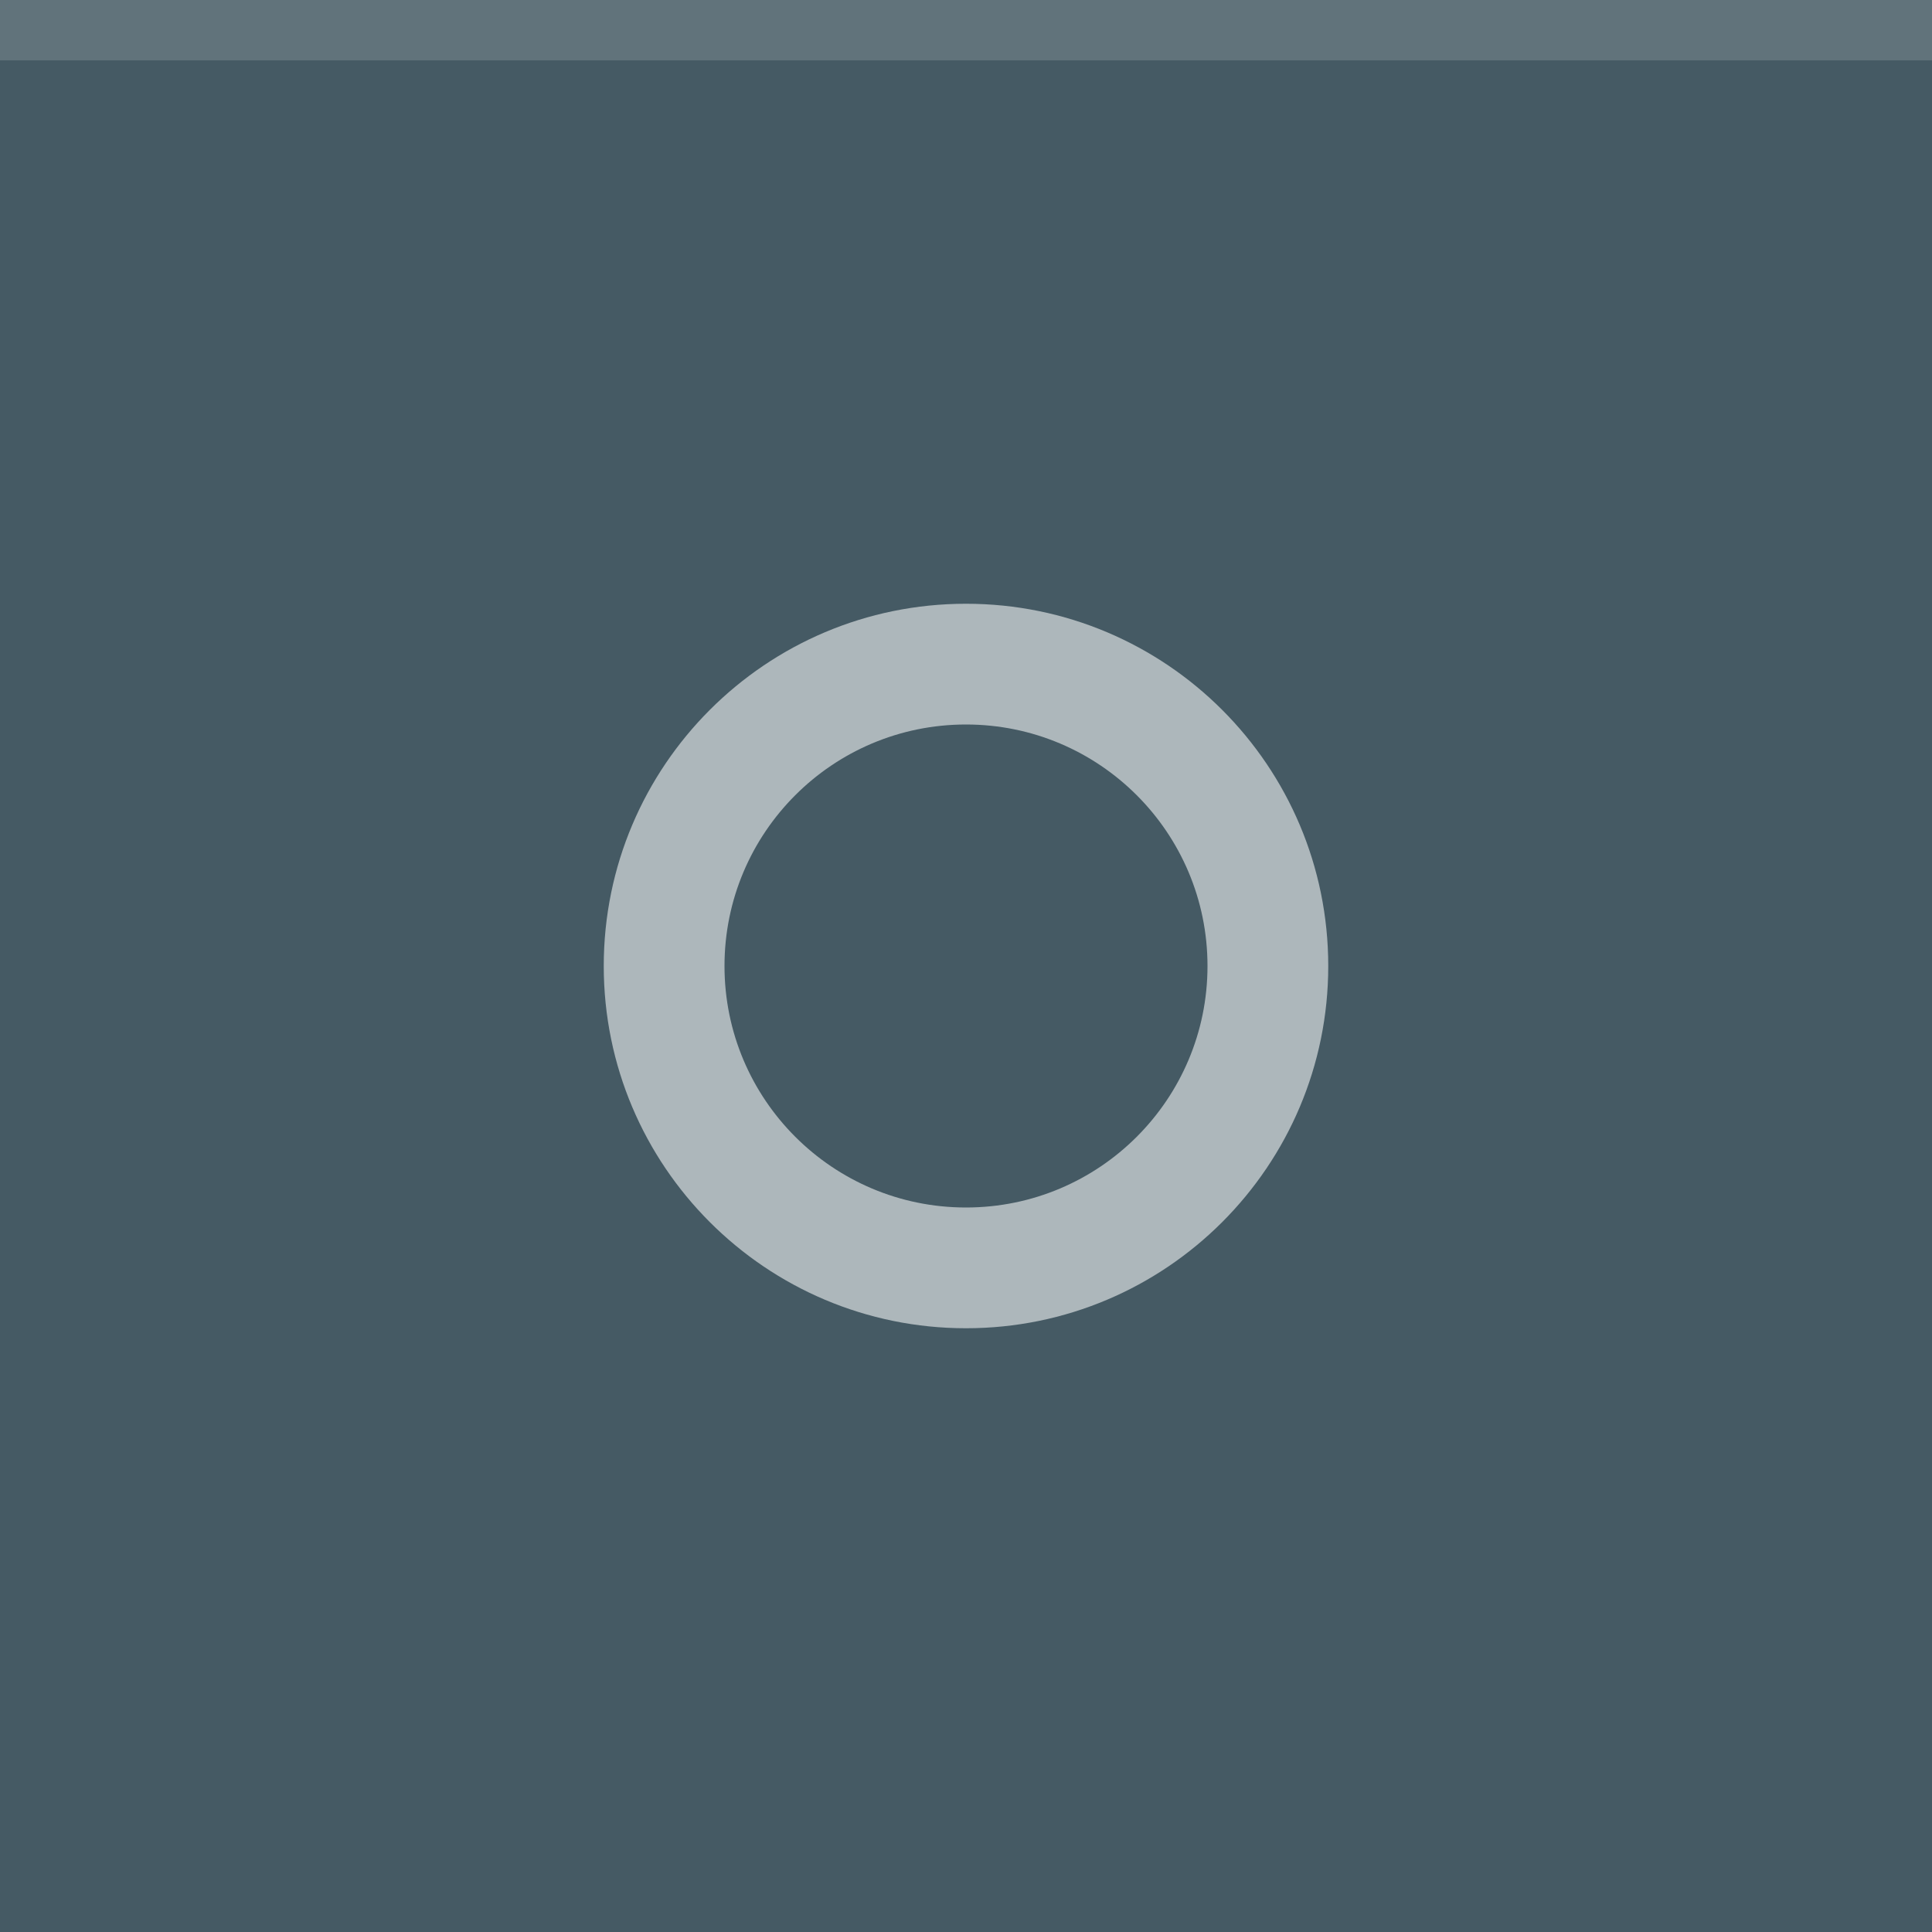
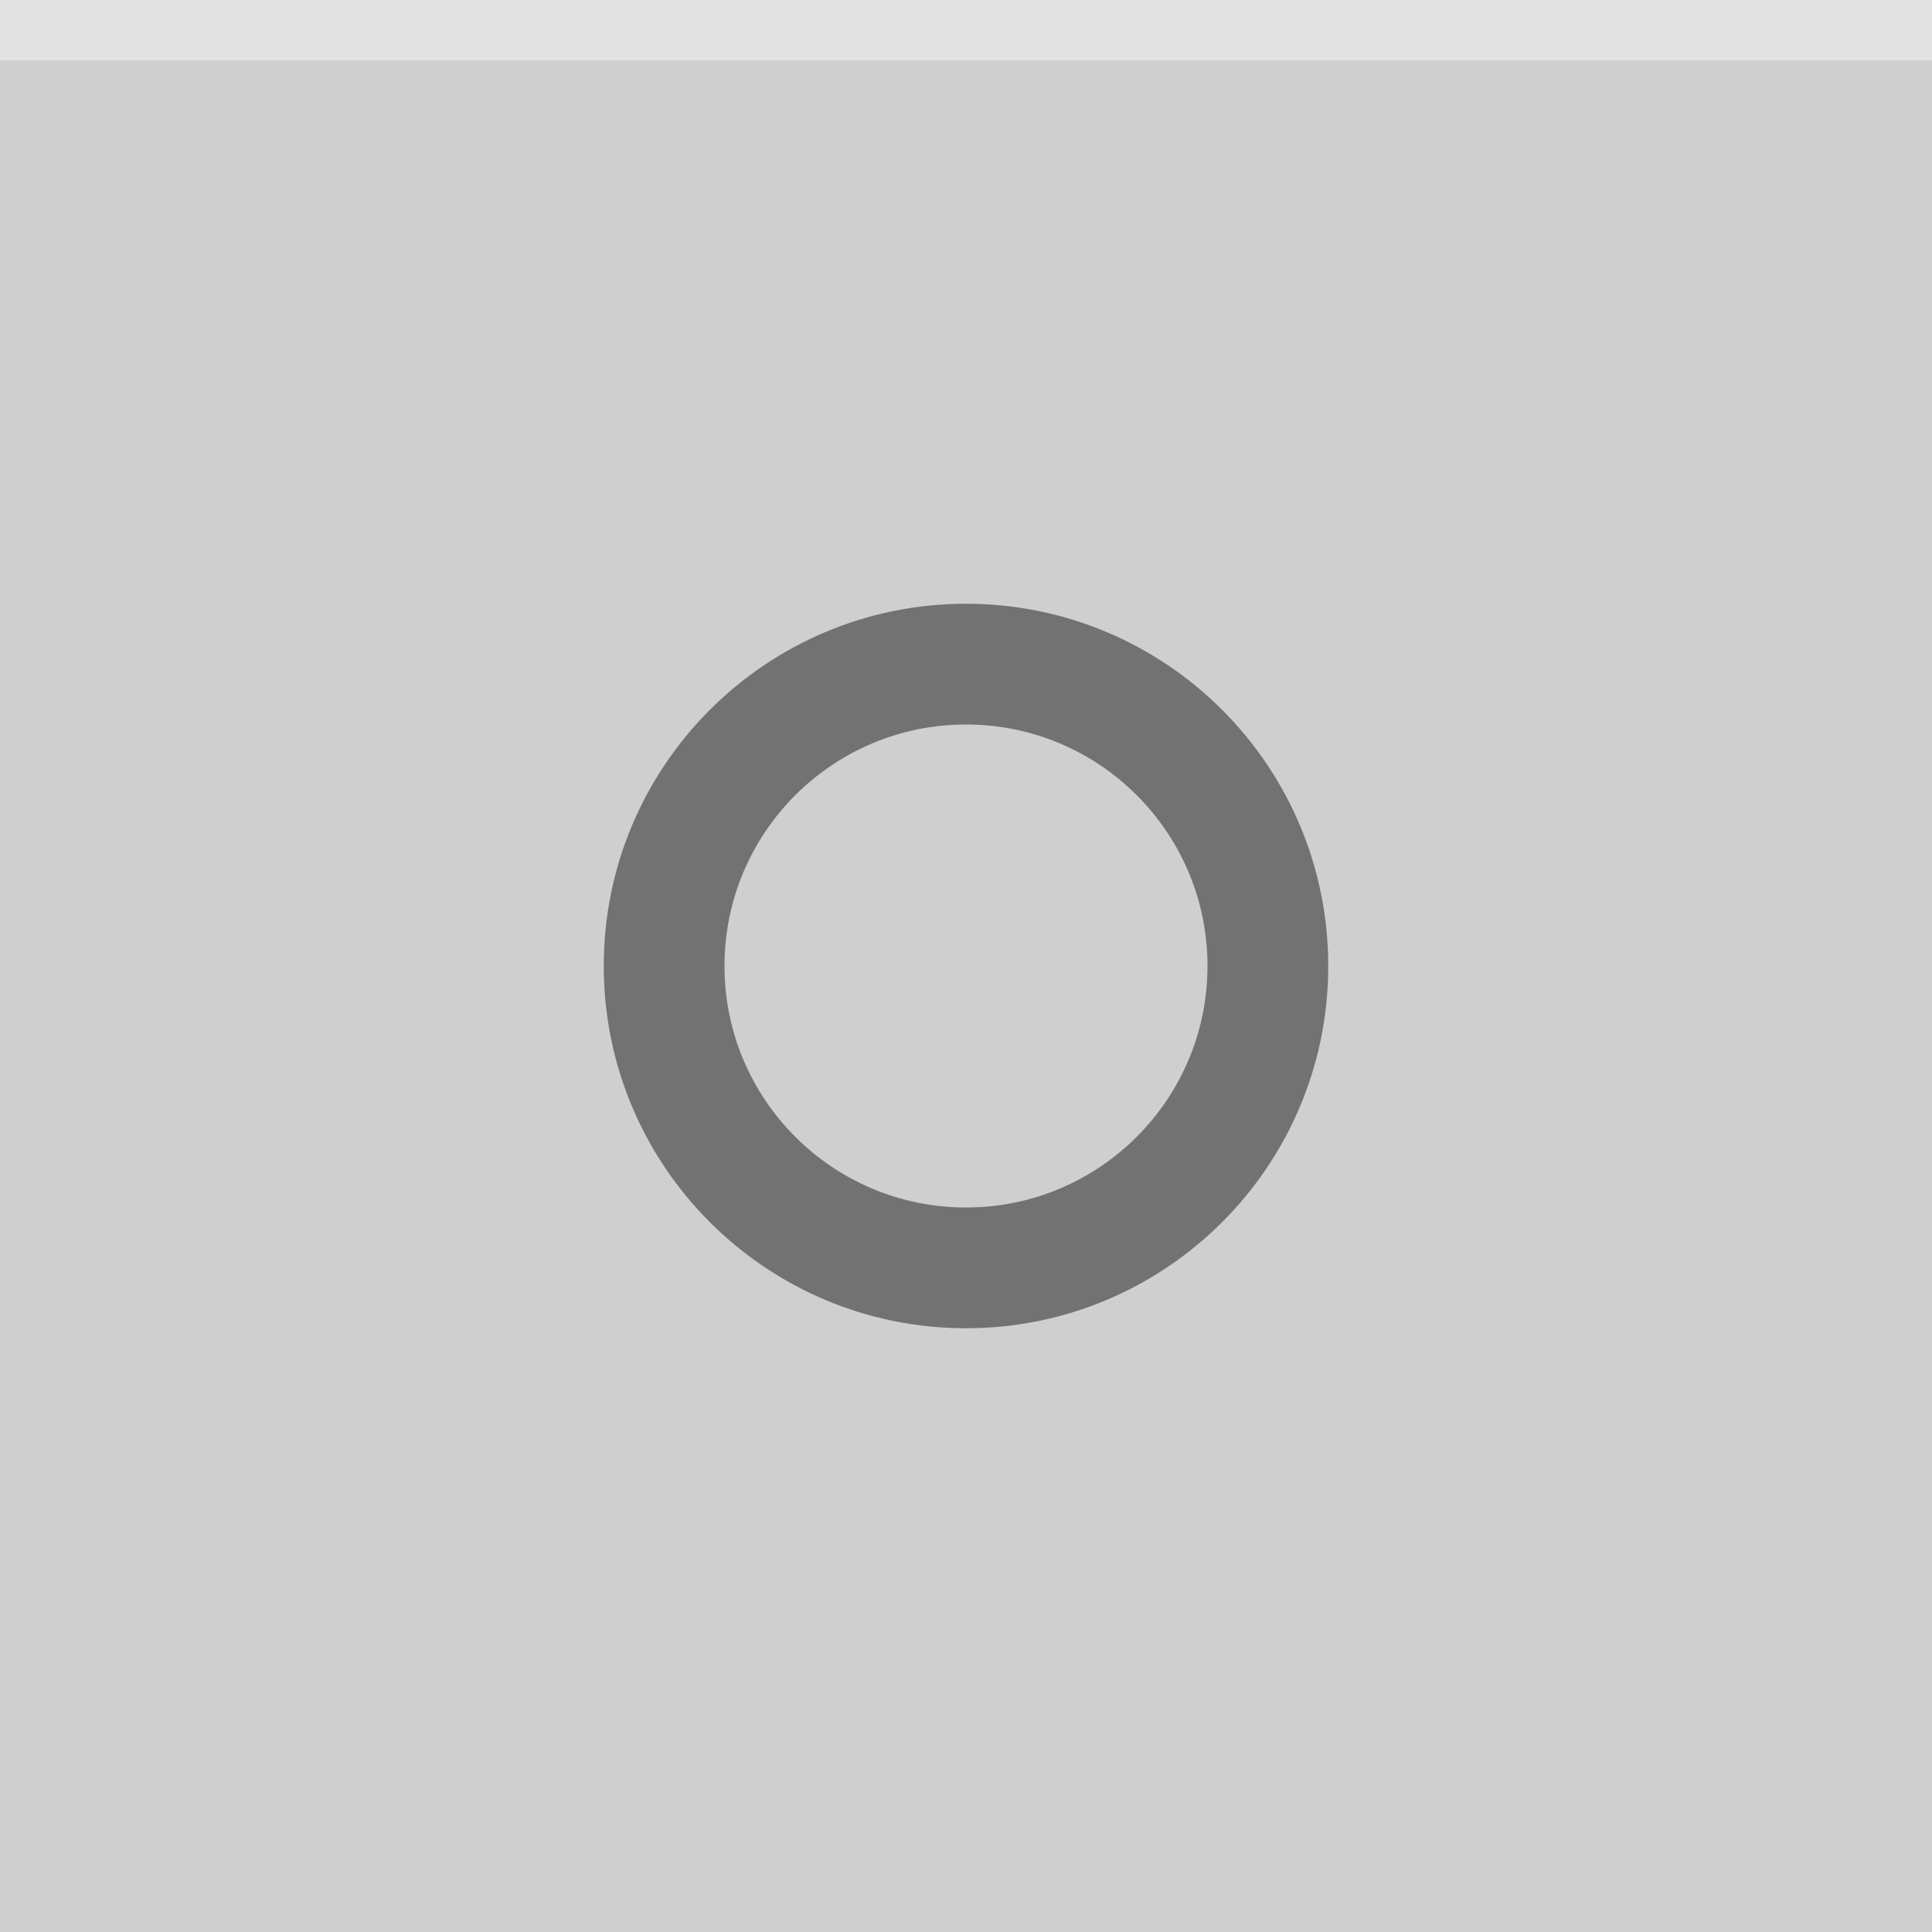
<svg xmlns="http://www.w3.org/2000/svg" width="32" height="32" viewBox="0 0 32 32">
-   <rect width="32" height="32" fill="#455A64" />
-   <rect width="32" height="1" fill="#FFFFFF" fill-opacity="0.15" />
-   <g fill="#FFFFFF" opacity="0.75">
+   <rect width="32" height="32" fill="#cfcfcf" />
+   <rect width="32" height="1" fill="#FFFFFF" fill-opacity="0.4" />
+   <g fill="#000000" fill-opacity="0.8" opacity="0.75">
    <circle cx="16" cy="16" r="12" opacity="0" />
    <path d="m16 10a6 6 0 0 0 -6 6 6 6 0 0 0 6 6 6 6 0 0 0 6 -6 6 6 0 0 0 -6 -6zm0 2a4 4 0 0 1 4 4 4 4 0 0 1 -4 4 4 4 0 0 1 -4 -4 4 4 0 0 1 4 -4z" opacity="0.75" />
  </g>
</svg>
